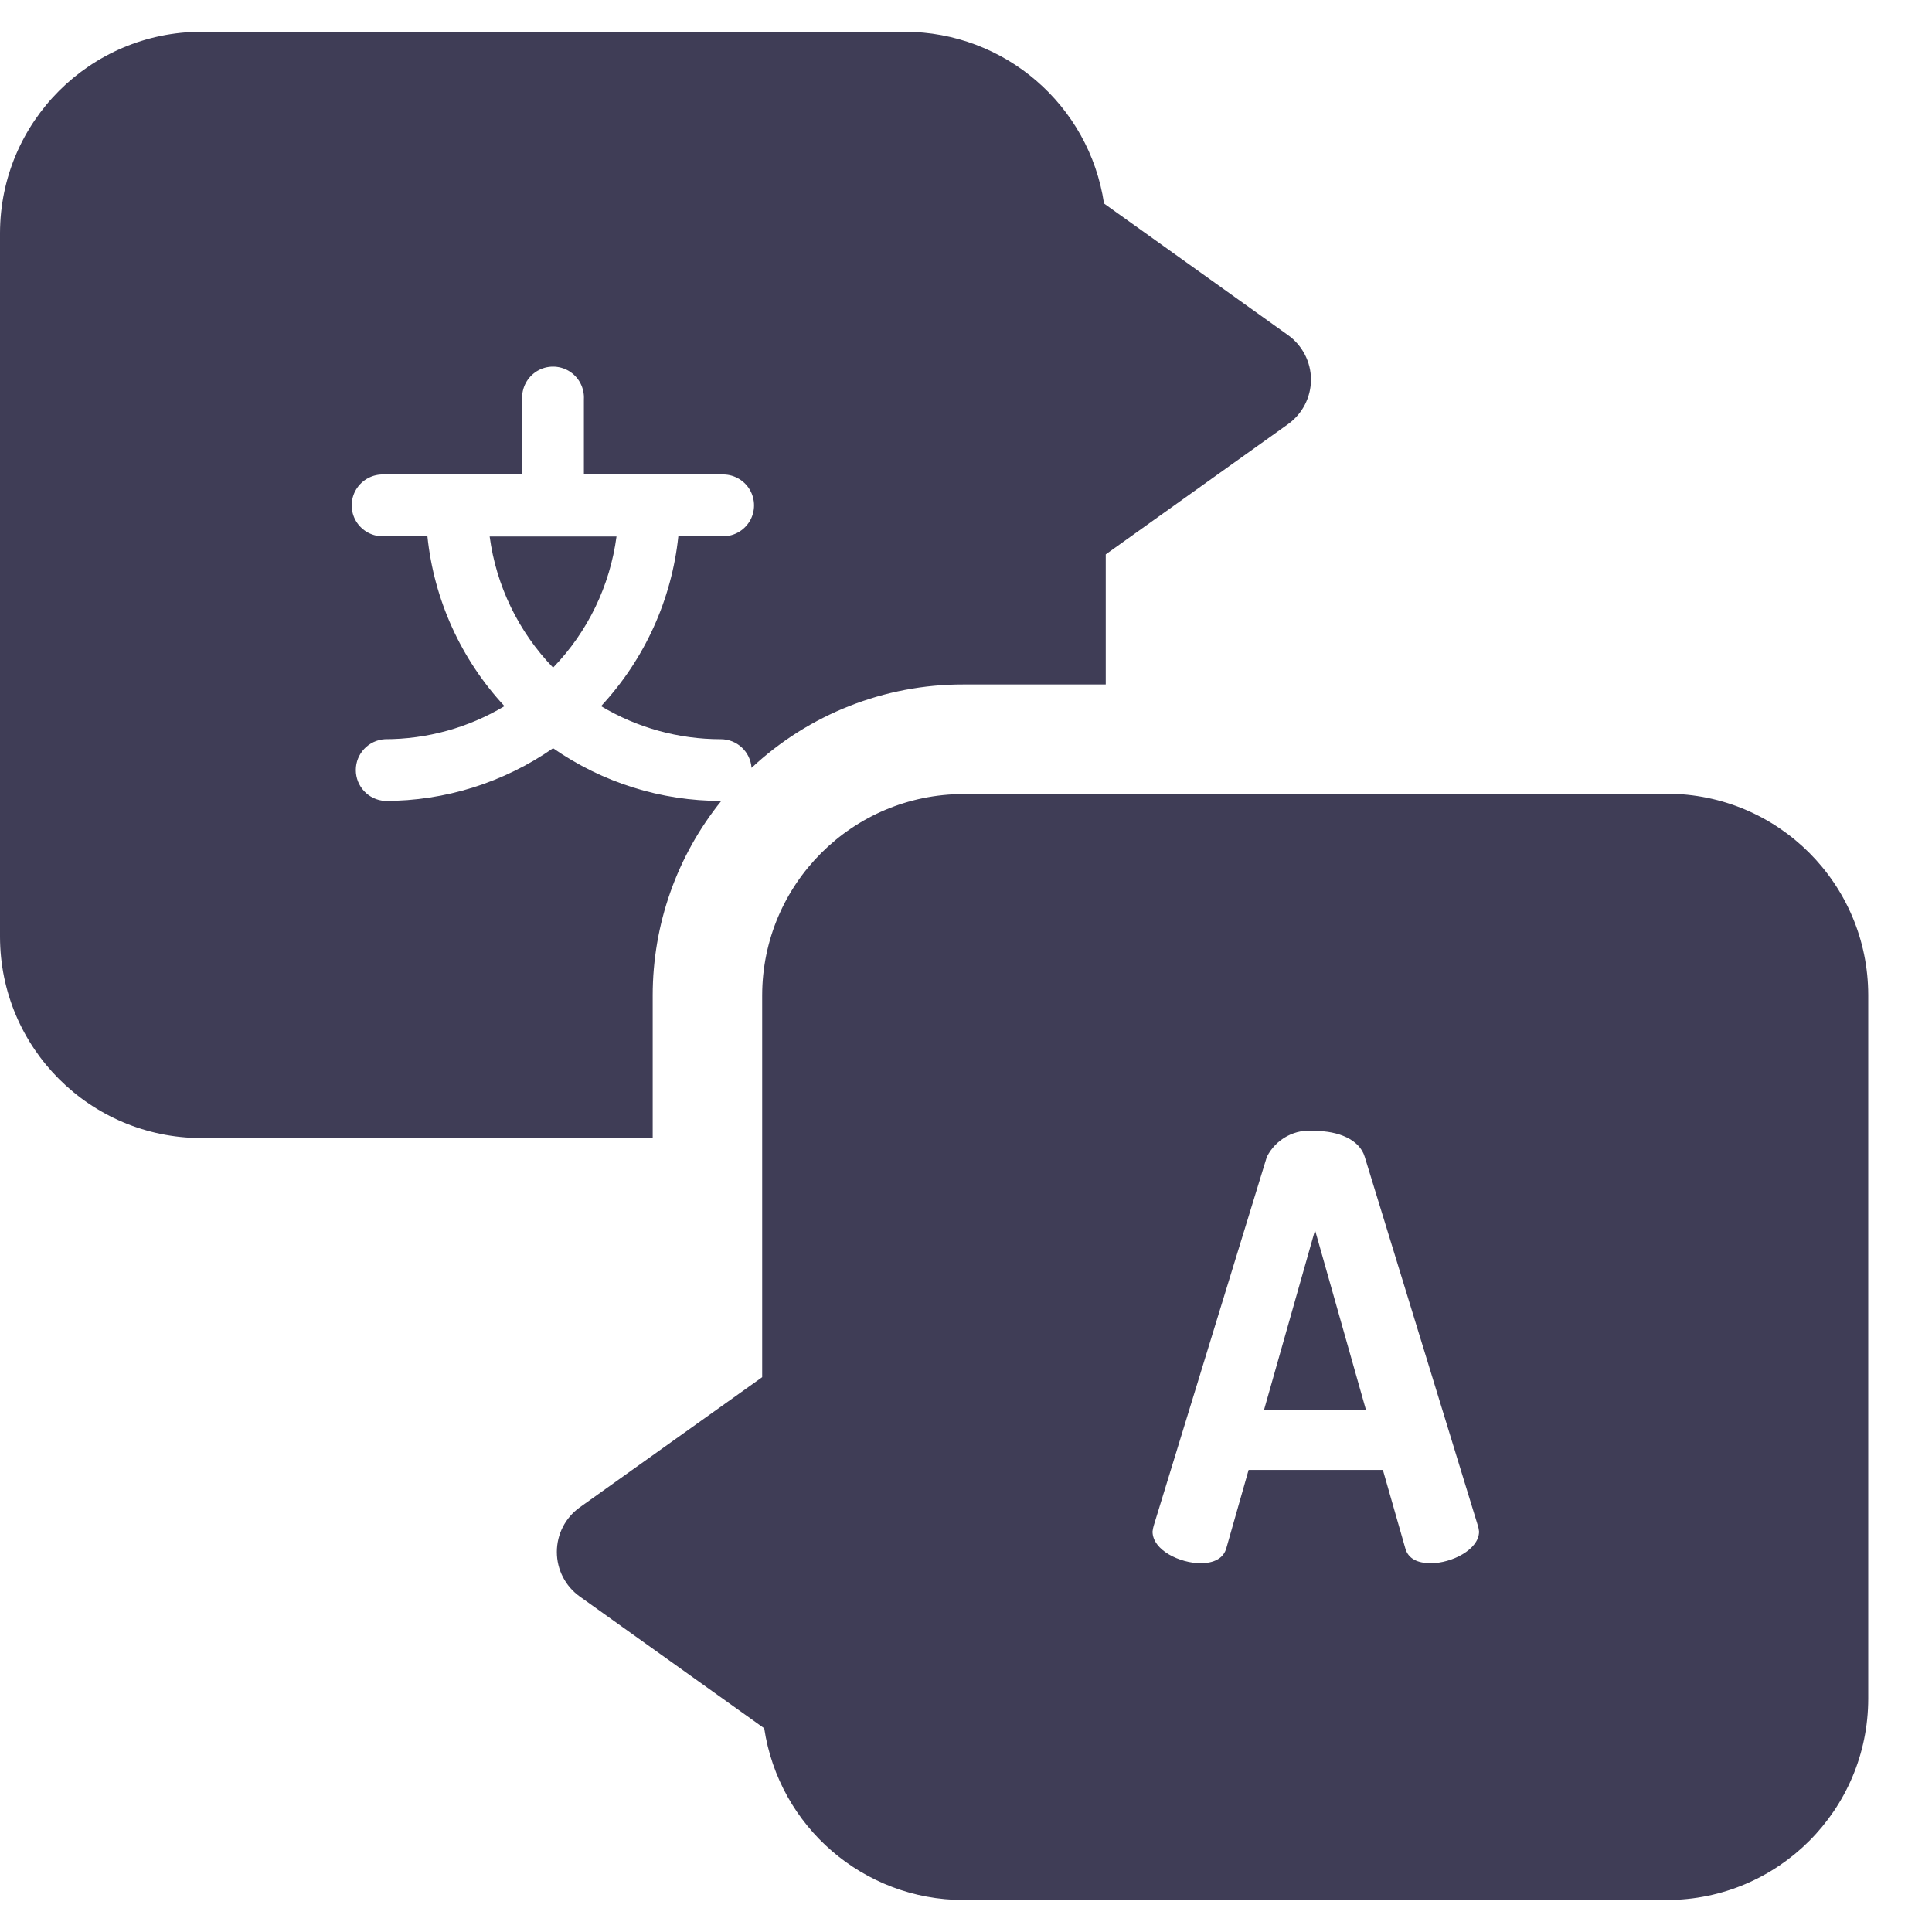
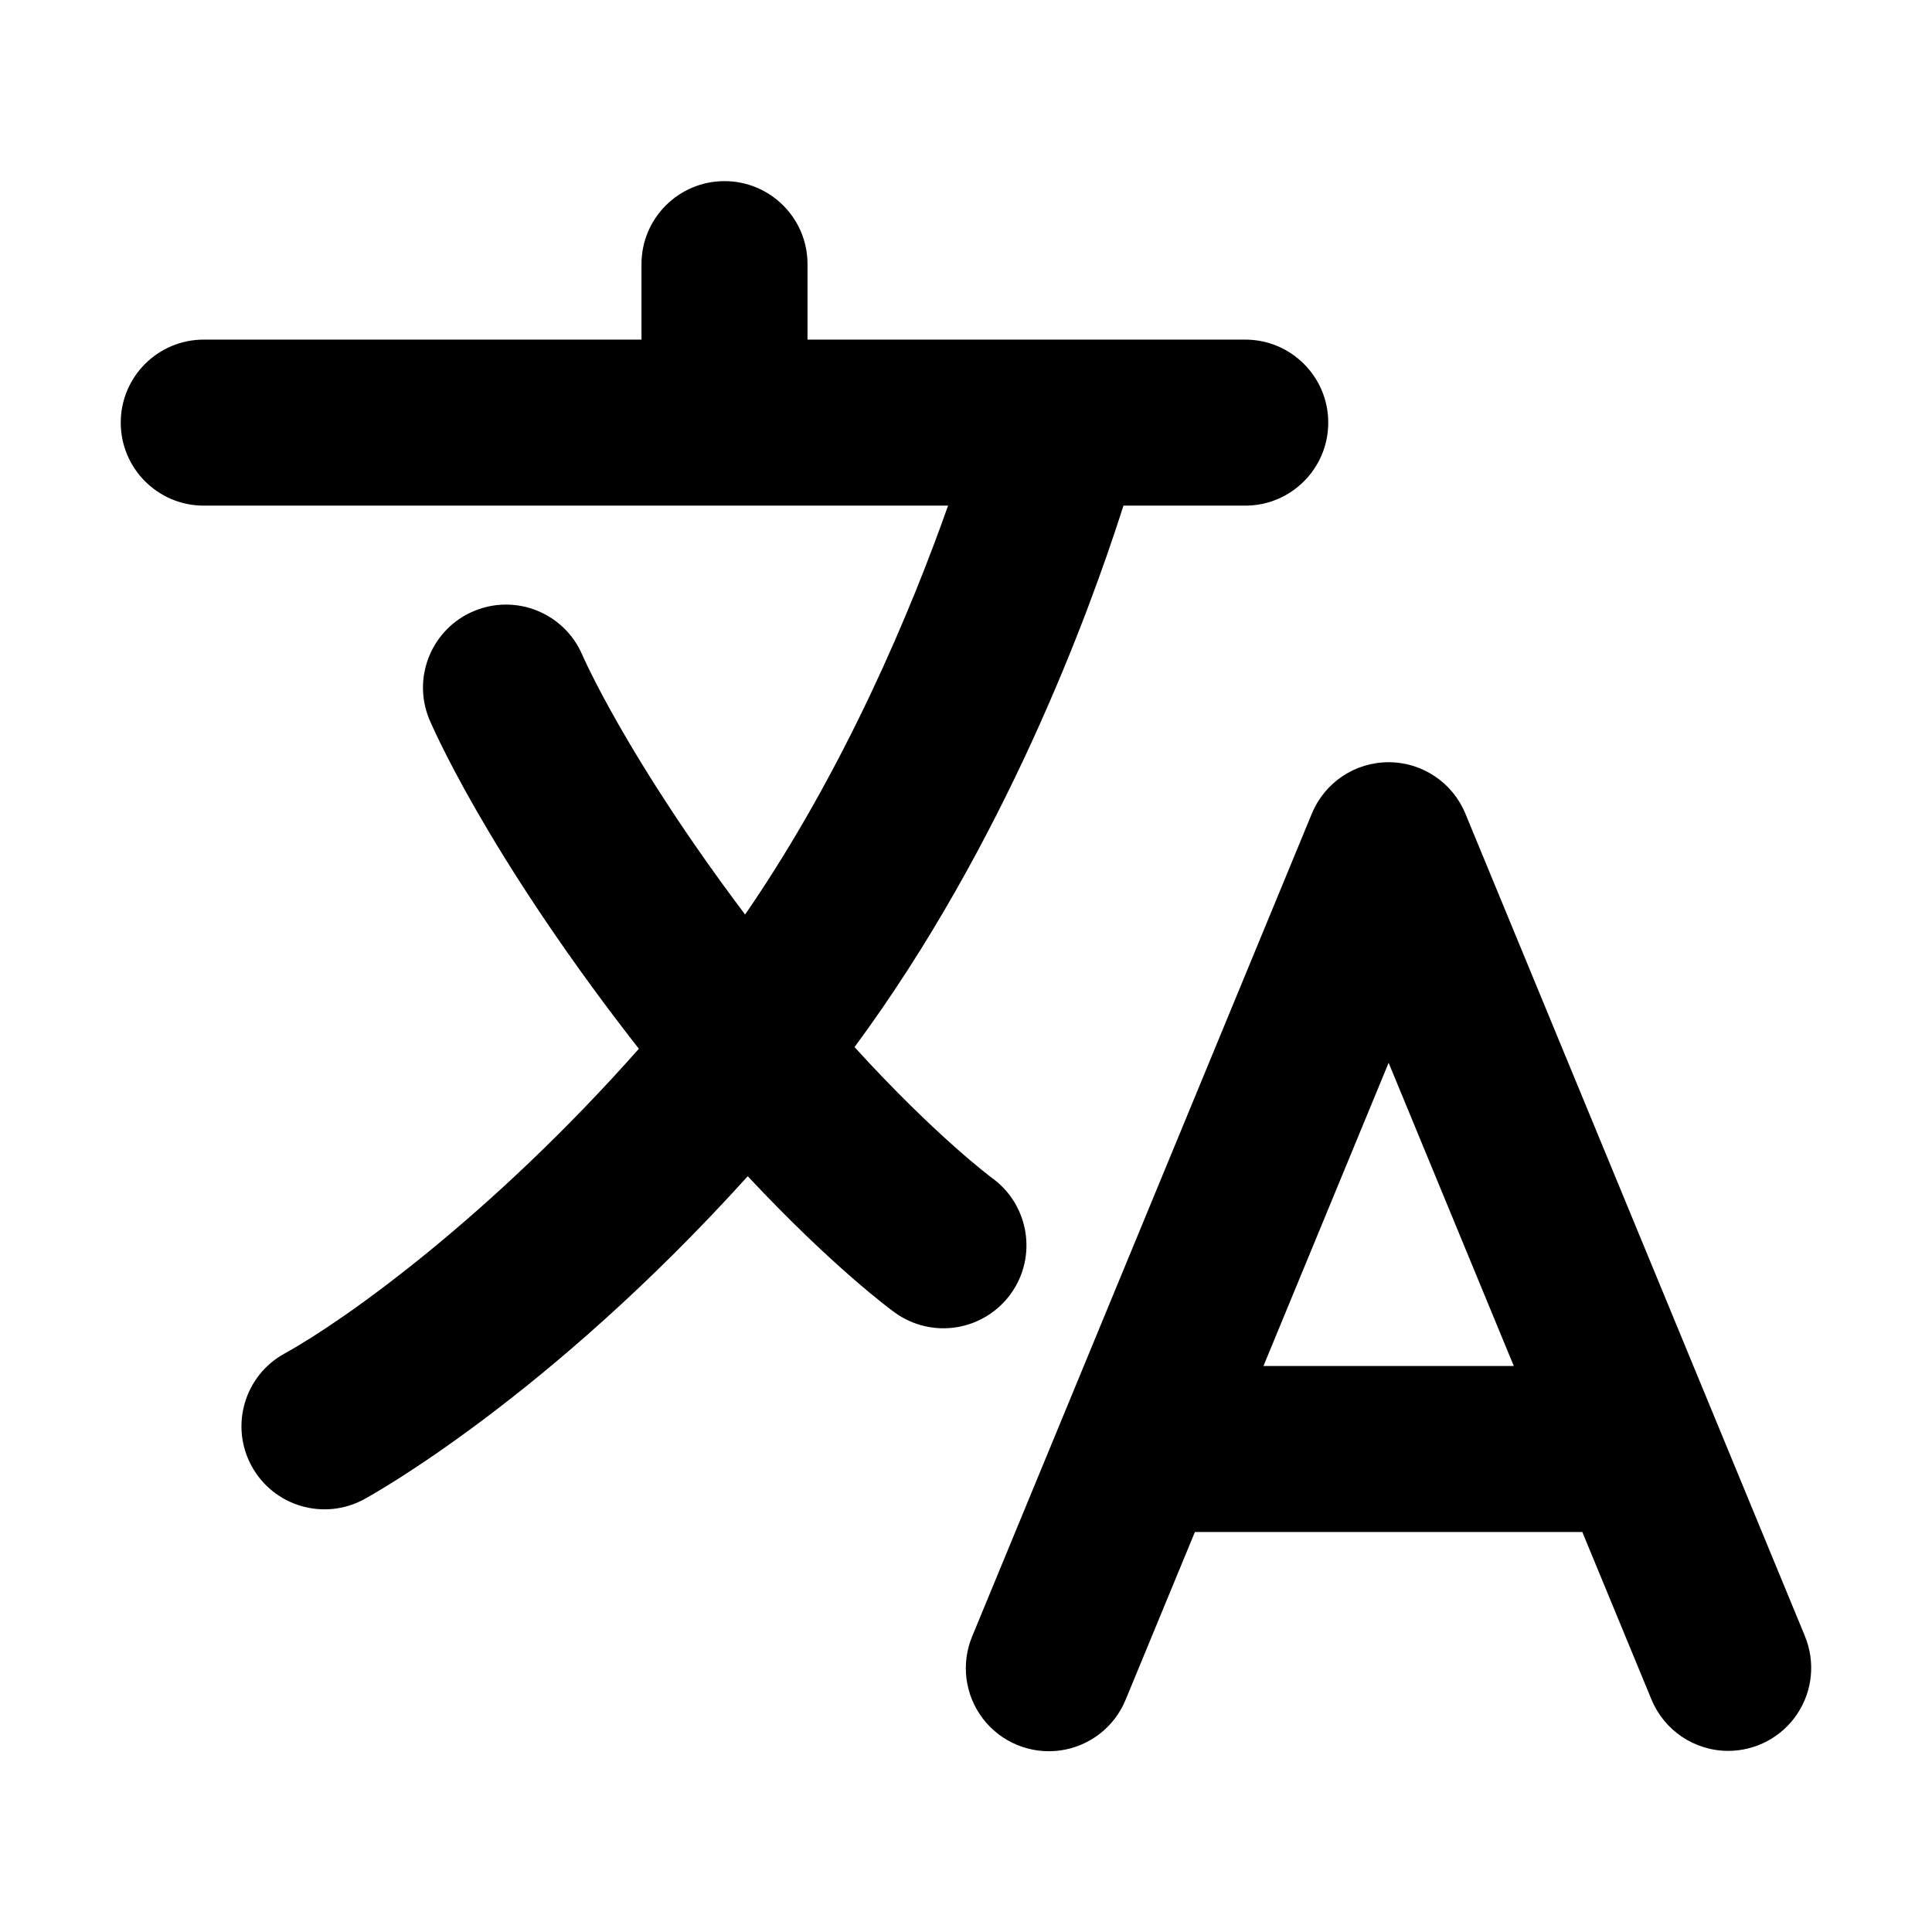
- <svg xmlns="http://www.w3.org/2000/svg" width="18" height="18" viewBox="0 0 18 18" fill="none">
-   <path fill-rule="evenodd" clip-rule="evenodd" d="M8.977 7.398H15.532L15.53 7.395C16.566 7.396 17.405 8.235 17.406 9.271V15.826C17.405 16.862 16.566 17.701 15.53 17.702H8.975C8.046 17.701 7.258 17.02 7.12 16.102L5.401 14.874C5.267 14.778 5.188 14.624 5.188 14.459C5.188 14.294 5.267 14.14 5.401 14.044L7.101 12.831V9.274C7.102 8.238 7.941 7.399 8.977 7.398ZM13.092 14.422C13.119 14.526 13.212 14.564 13.332 14.564C13.523 14.564 13.78 14.438 13.78 14.269C13.778 14.25 13.775 14.232 13.769 14.214L12.715 10.778C12.666 10.614 12.464 10.537 12.256 10.537C12.069 10.513 11.888 10.61 11.803 10.778L10.749 14.214C10.744 14.232 10.74 14.25 10.738 14.269C10.738 14.444 10.995 14.564 11.186 14.564C11.306 14.564 11.399 14.522 11.426 14.422L11.633 13.695H12.884L13.092 14.422Z" fill="#3F3D56" />
-   <path d="M11.776 13.138H12.727L12.252 11.461L11.776 13.138Z" fill="#3F3D56" />
-   <path d="M6.081 9.273C6.081 8.614 6.306 7.975 6.72 7.462C6.16 7.463 5.613 7.291 5.153 6.971C4.693 7.291 4.146 7.463 3.586 7.462C3.434 7.453 3.315 7.327 3.315 7.174C3.315 7.022 3.434 6.896 3.586 6.887C3.978 6.887 4.363 6.781 4.7 6.579C4.295 6.143 4.043 5.587 3.982 4.996H3.582C3.475 5.002 3.374 4.949 3.318 4.857C3.263 4.766 3.263 4.651 3.318 4.56C3.374 4.468 3.475 4.415 3.582 4.421H4.865V3.721C4.859 3.614 4.912 3.513 5.004 3.457C5.095 3.402 5.21 3.402 5.301 3.457C5.393 3.513 5.446 3.614 5.44 3.721V4.421H6.72C6.827 4.415 6.928 4.468 6.984 4.56C7.039 4.651 7.039 4.766 6.984 4.857C6.928 4.949 6.827 5.002 6.72 4.996H6.32C6.258 5.588 6.005 6.143 5.6 6.579C5.937 6.781 6.322 6.887 6.715 6.887C6.866 6.887 6.991 7.003 7.002 7.154C7.537 6.654 8.241 6.376 8.973 6.377H10.302V5.165L12 3.952C12.134 3.856 12.214 3.702 12.214 3.537C12.214 3.372 12.134 3.218 12 3.122L10.286 1.896C10.148 0.977 9.359 0.297 8.43 0.296H1.875C0.84 0.298 0.002 1.136 0 2.171V8.727C0.001 9.763 0.84 10.602 1.876 10.603H6.081V9.273Z" fill="#3F3D56" />
-   <path d="M5.153 6.22C5.476 5.886 5.683 5.458 5.744 4.998H4.562C4.623 5.458 4.831 5.886 5.153 6.22Z" fill="#3F3D56" />
+ <svg xmlns="http://www.w3.org/2000/svg" stroke="currentColor" fill="currentColor" stroke-width="0" viewBox="0 0 512 512" height="1em" width="1em">
+   <path d="M478.33 433.6l-90-218a22 22 0 00-40.67 0l-90 218a22 22 0 1040.67 16.79L316.66 406h102.67l18.33 44.39A22 22 0 00458 464a22 22 0 0020.32-30.4zM334.83 362L368 281.65 401.17 362zm-66.99-19.08a22 22 0 00-4.89-30.7c-.2-.15-15-11.13-36.49-34.73 39.65-53.68 62.11-114.75 71.27-143.49H330a22 22 0 000-44H214V70a22 22 0 00-44 0v20H54a22 22 0 000 44h197.25c-9.52 26.95-27.05 69.5-53.79 108.36-31.41-41.68-43.08-68.65-43.17-68.87a22 22 0 00-40.58 17c.58 1.38 14.55 34.23 52.86 83.93.92 1.19 1.83 2.35 2.74 3.51-39.24 44.35-77.74 71.86-93.85 80.74a22 22 0 1021.07 38.63c2.16-1.18 48.6-26.89 101.63-85.59 22.52 24.08 38 35.44 38.93 36.1a22 22 0 0030.75-4.9z" />
</svg>
